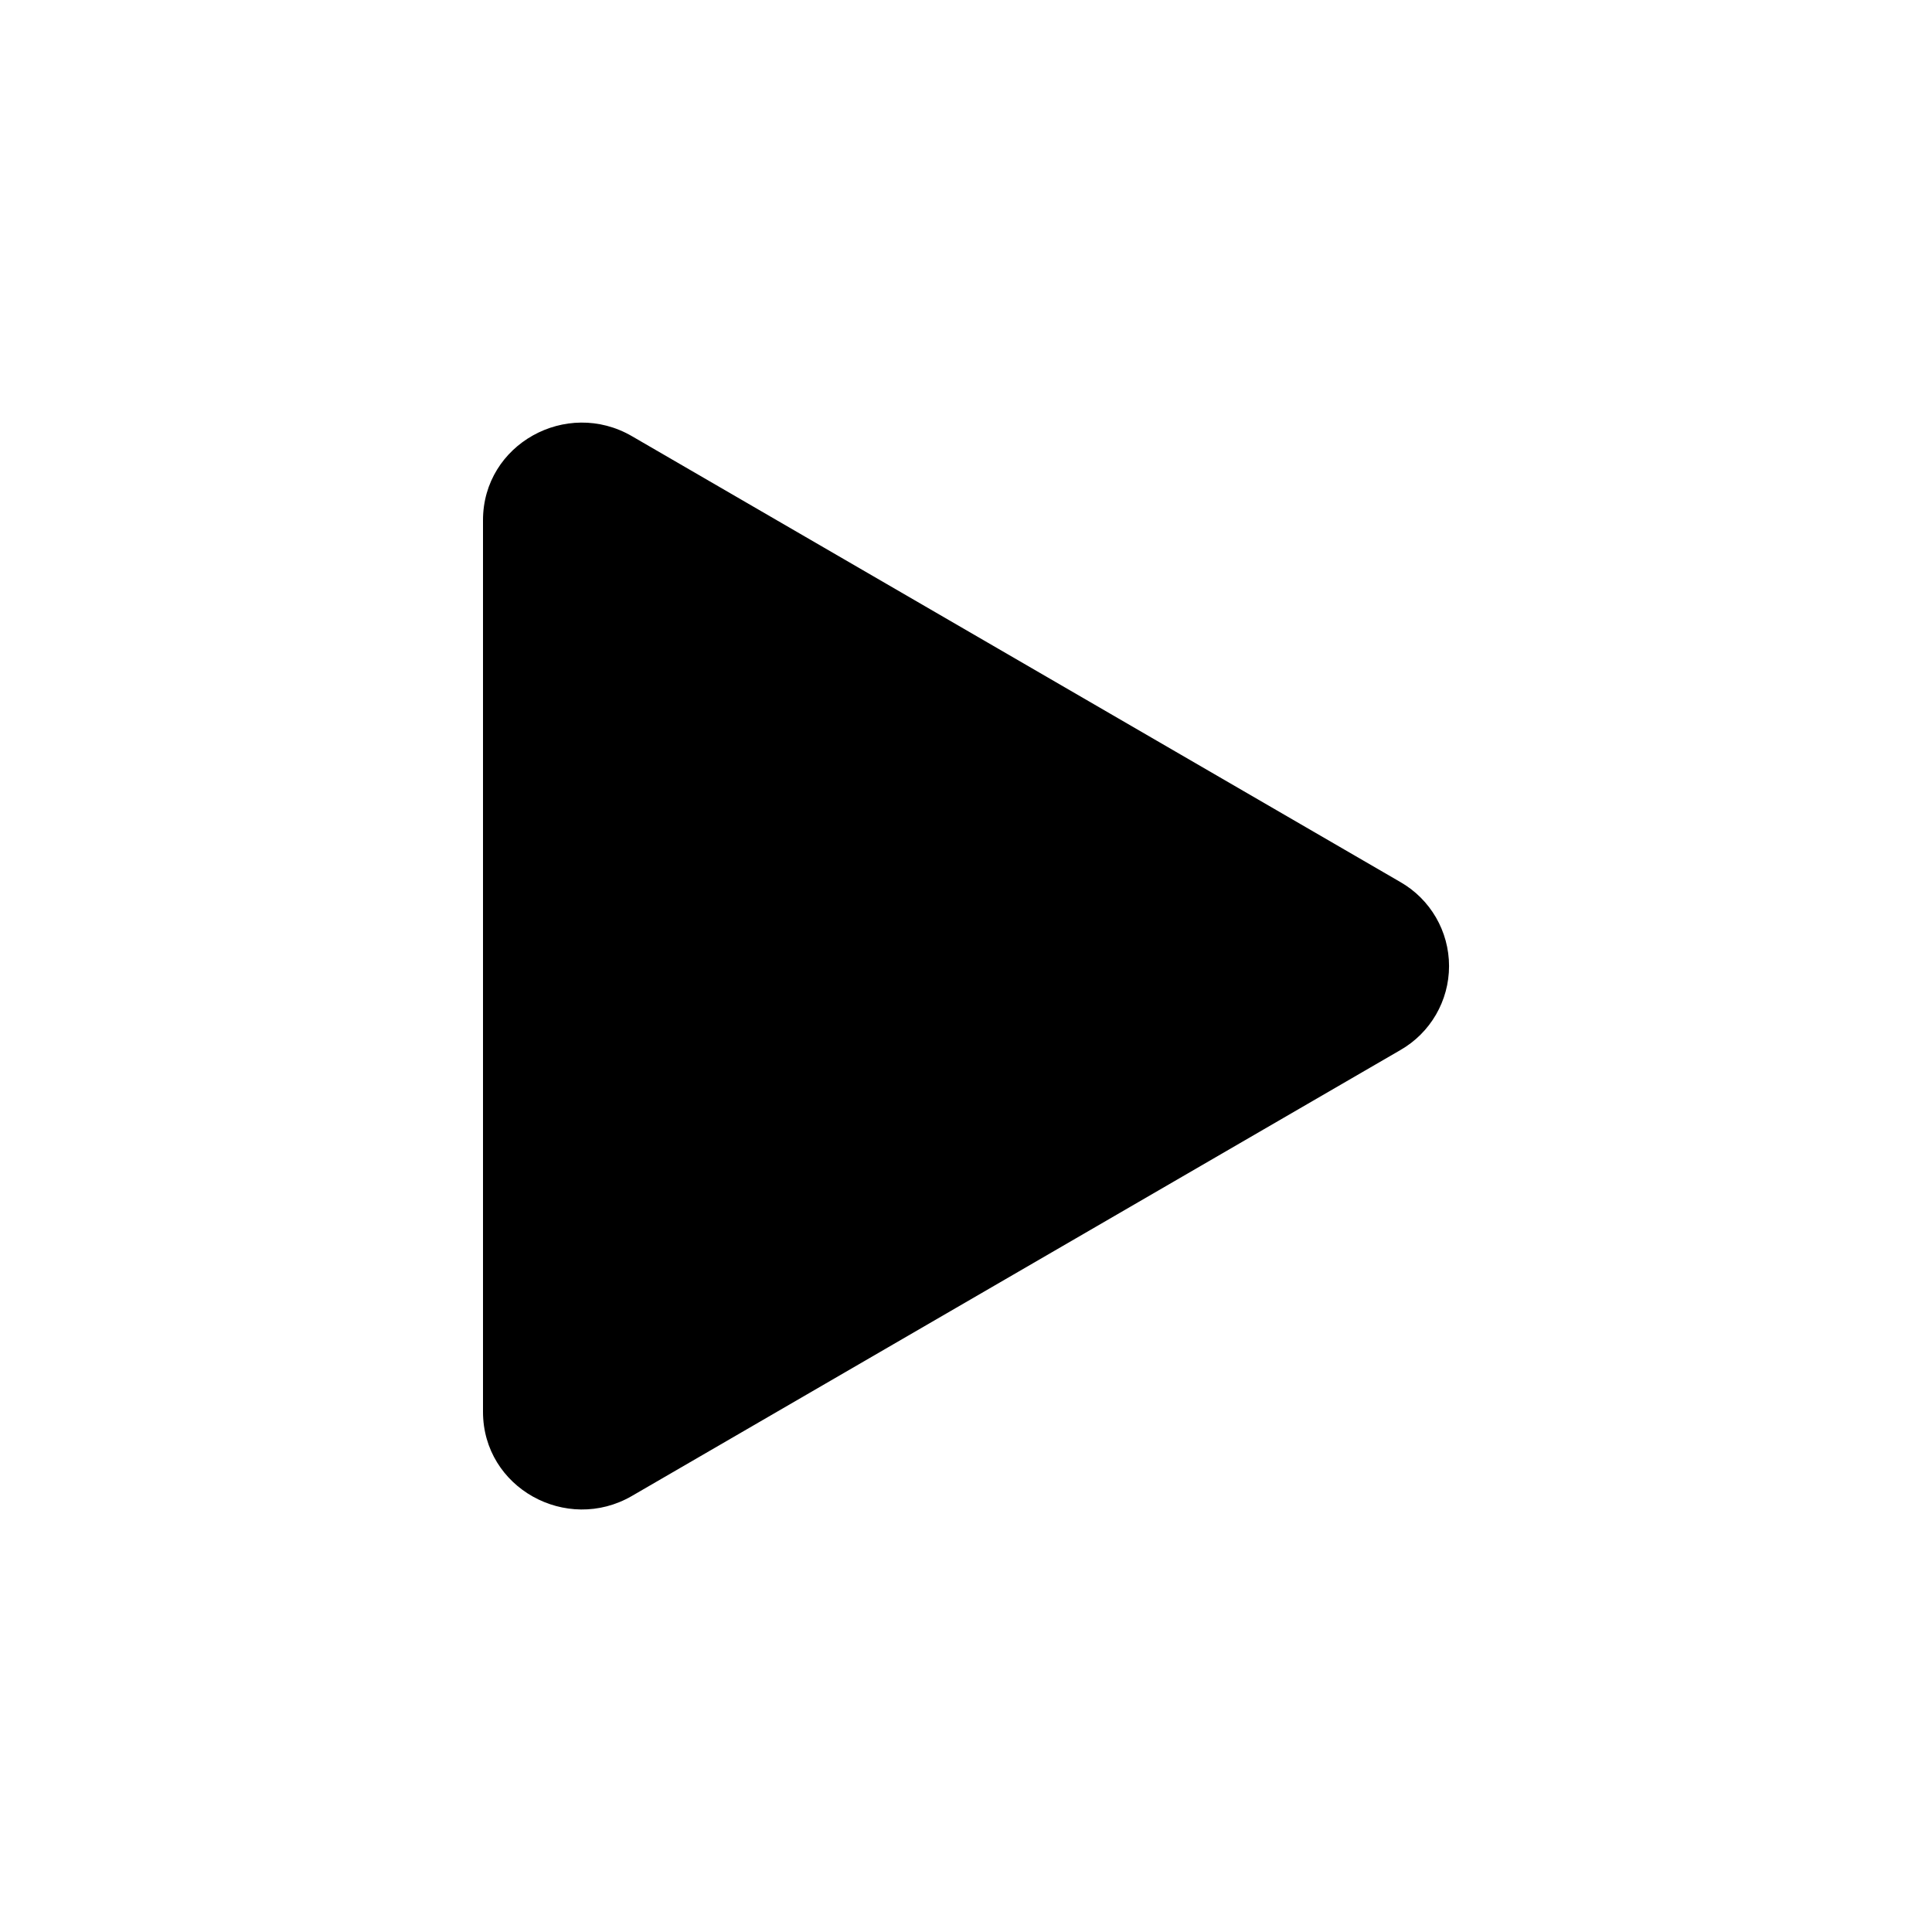
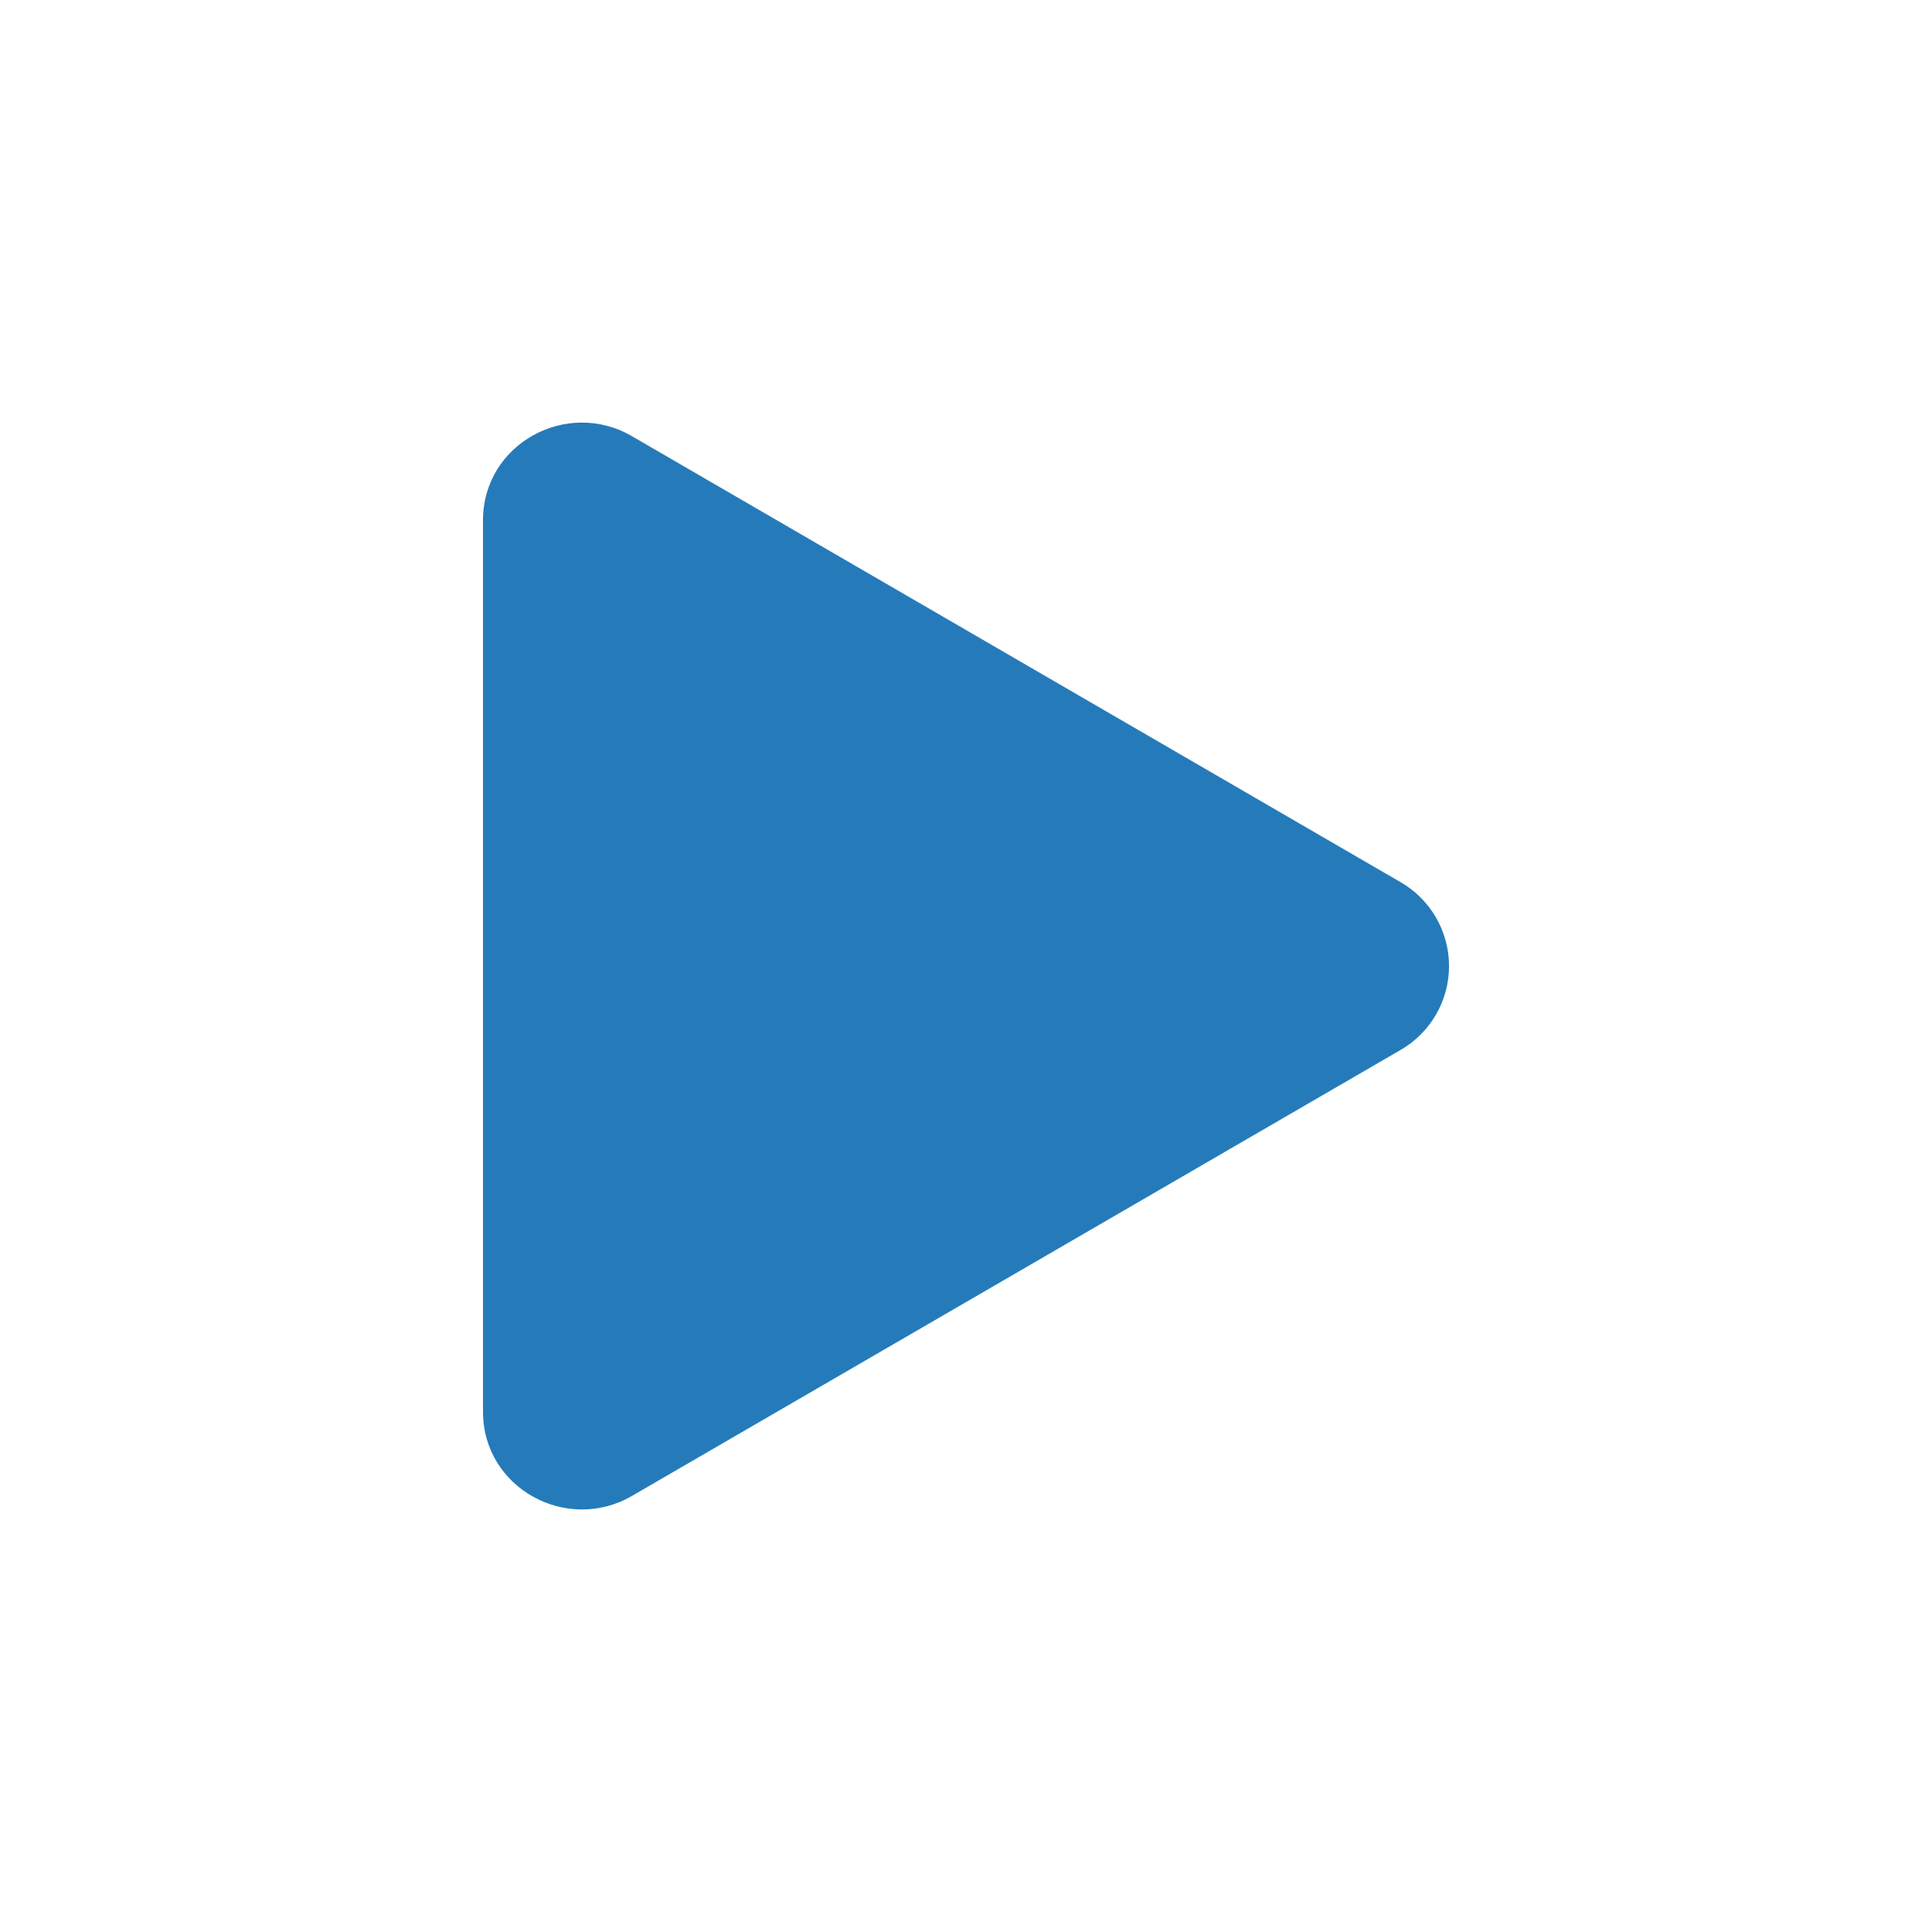
- <svg xmlns="http://www.w3.org/2000/svg" width="16" height="16" fill="currentColor" class="bi bi-play-fill" viewBox="0 0 16 16">
+ <svg xmlns="http://www.w3.org/2000/svg" width="16" height="16" fill="#257bba" class="bi bi-play-fill" viewBox="0 0 16 16">
  <path d="M11.596 8.697l-6.363 3.692c-.54.313-1.233-.066-1.233-.697V4.308c0-.63.692-1.01 1.233-.696l6.363 3.692a.802.802 0 0 1 0 1.393z" />
</svg>
